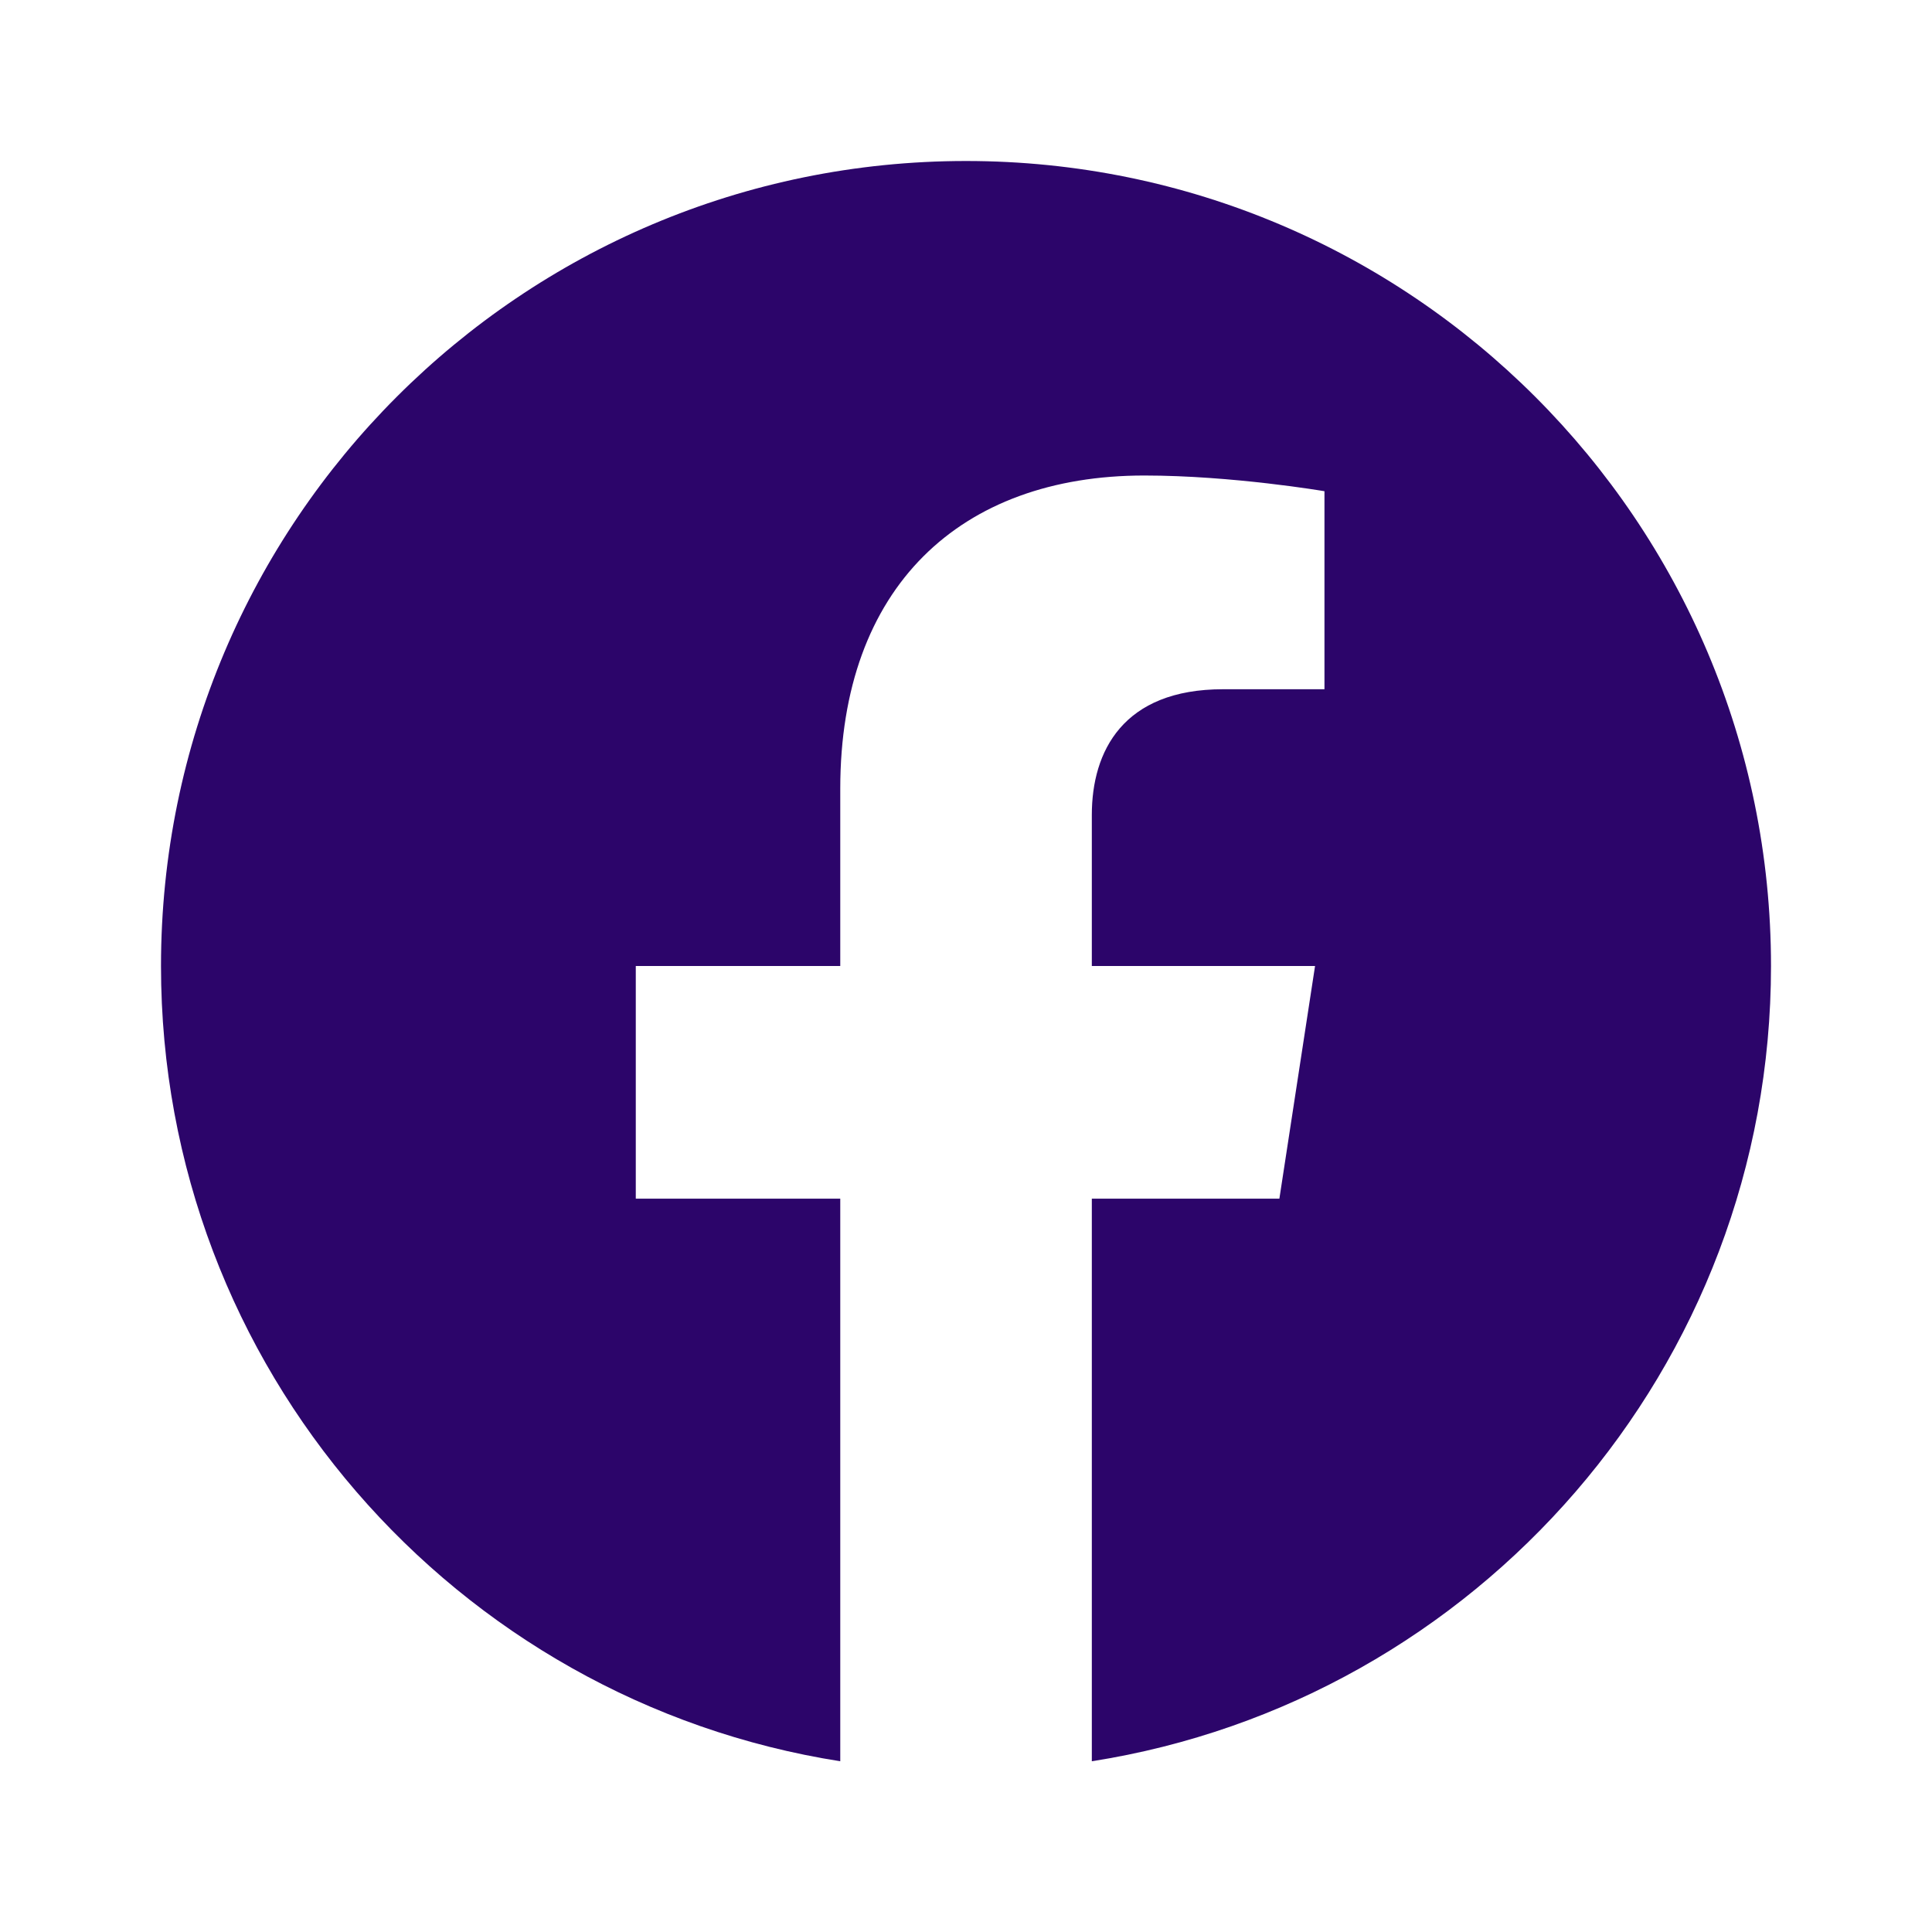
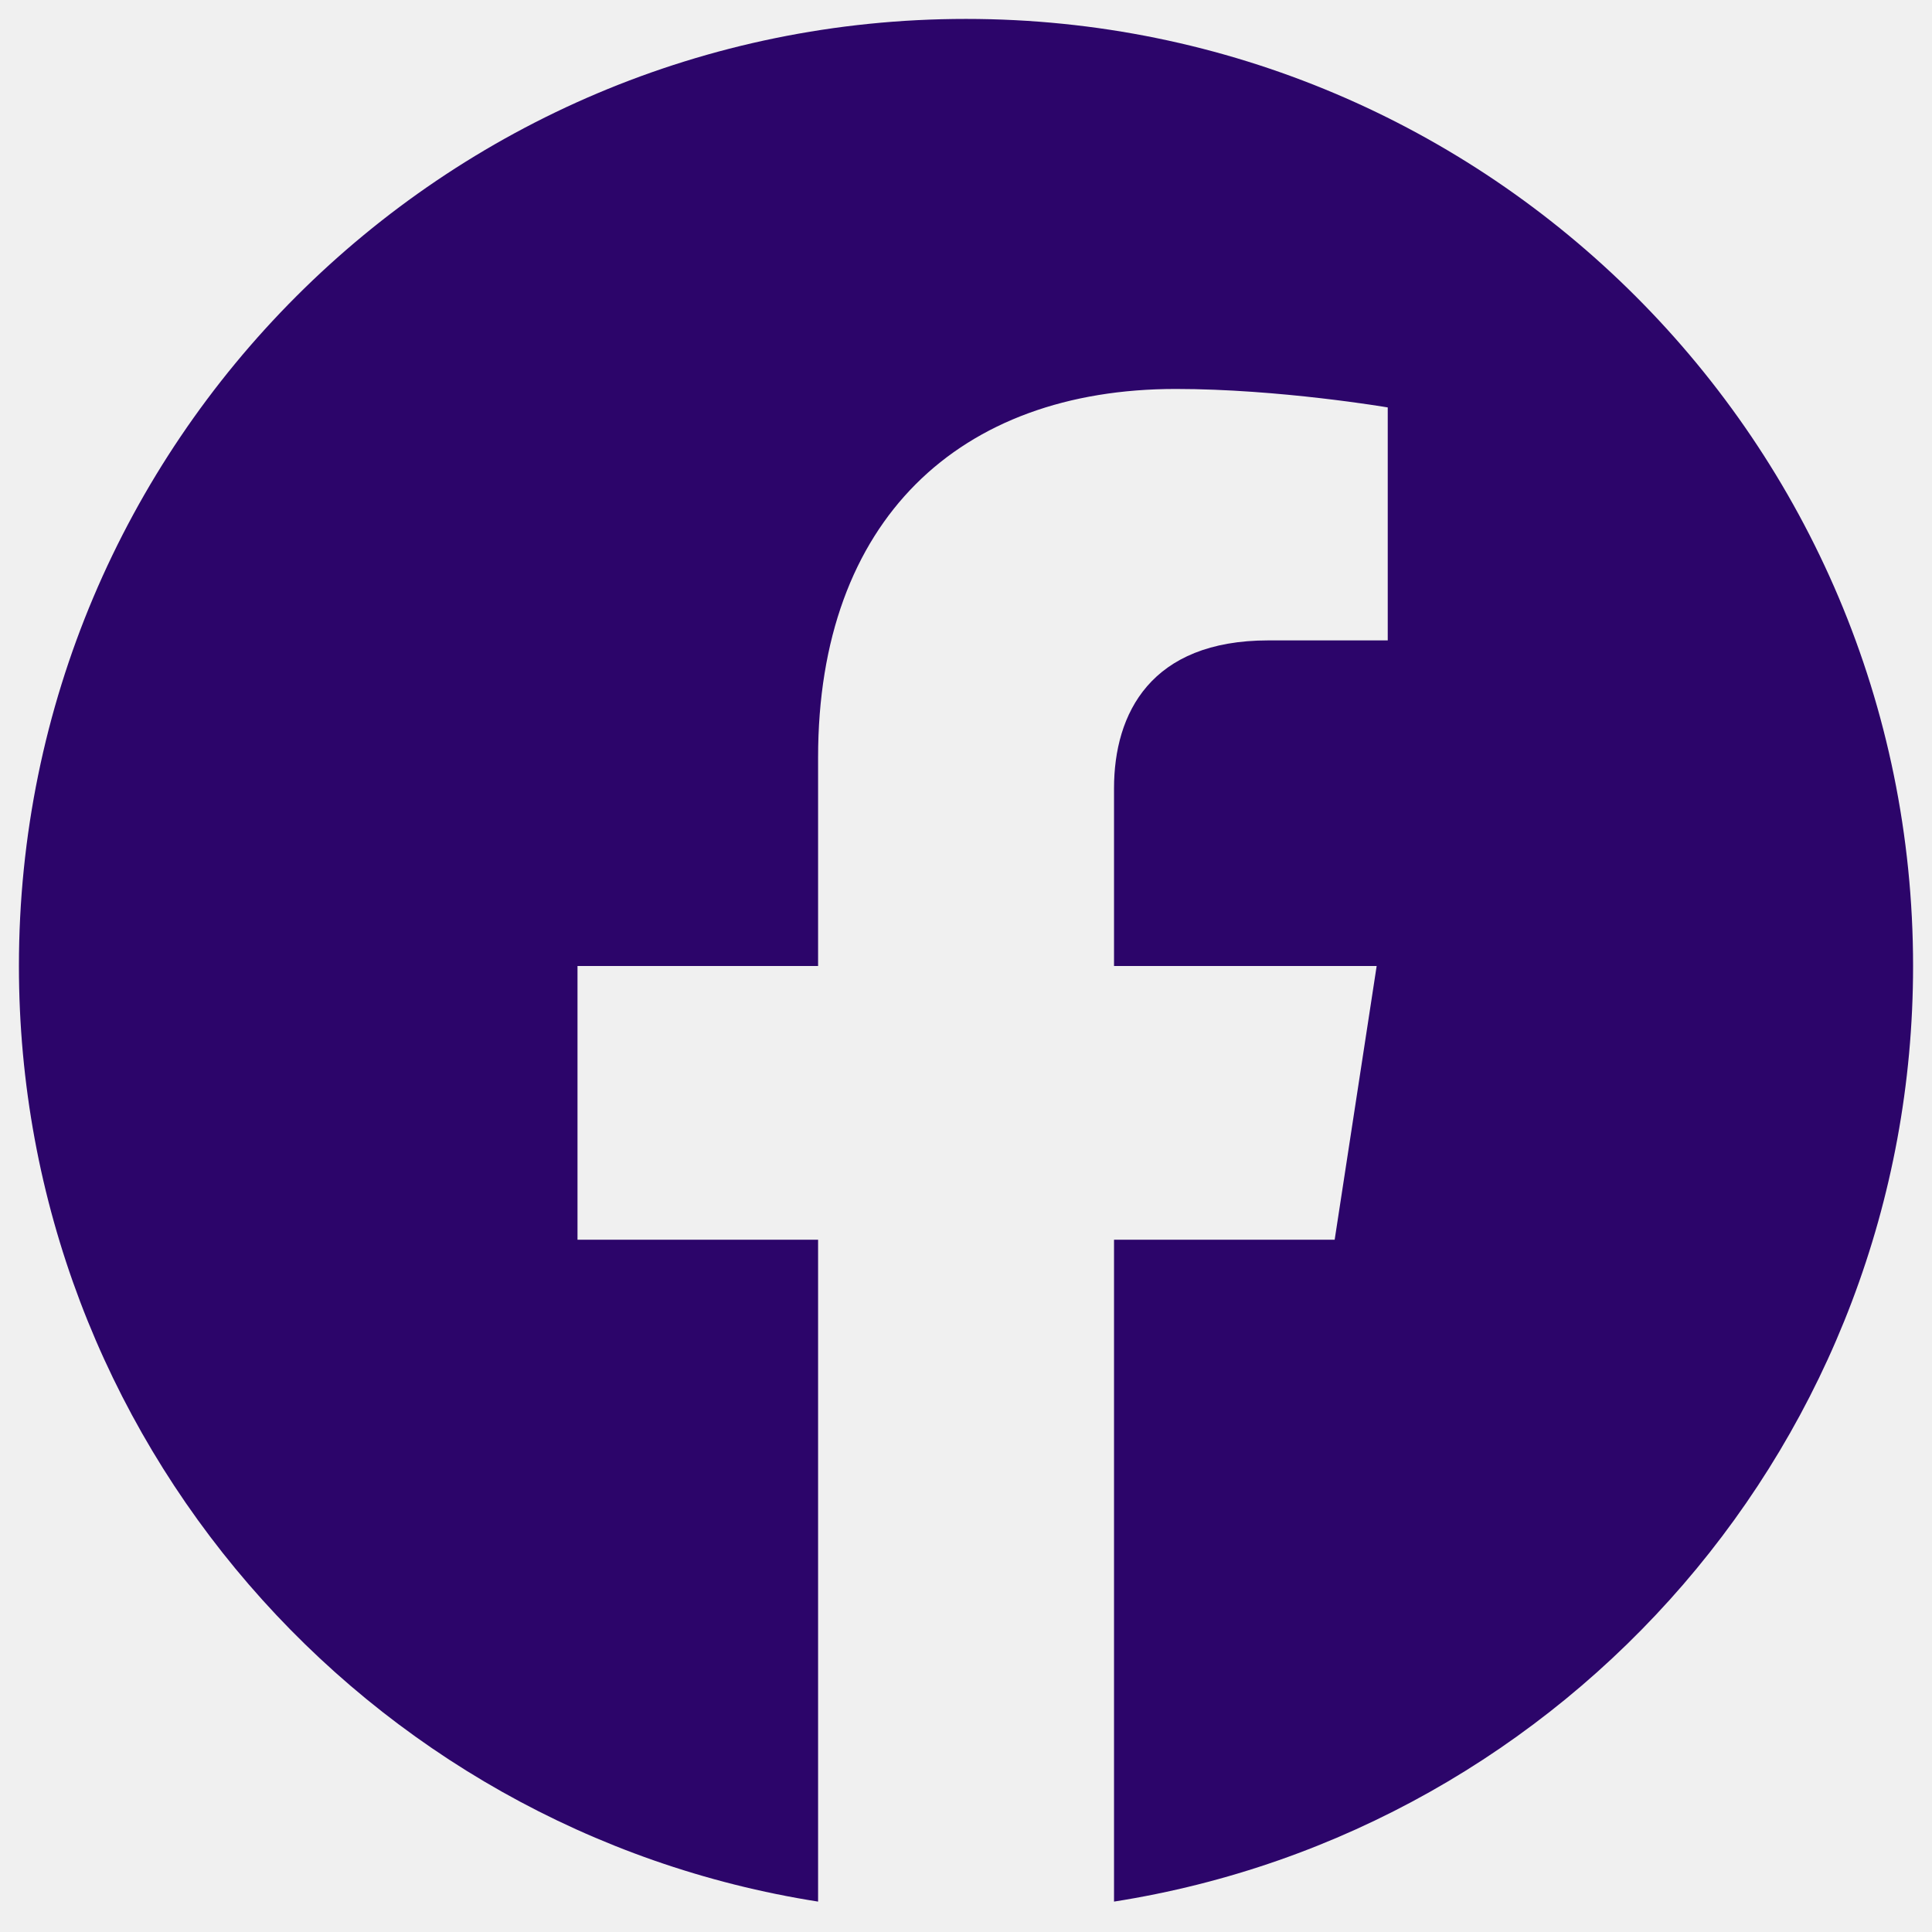
- <svg xmlns="http://www.w3.org/2000/svg" width="24" height="24" viewBox="0 0 24 24" fill="none">
-   <rect width="24" height="24" fill="white" />
-   <path d="M12 2C6.477 2 2 6.477 2 12C2 16.991 5.657 21.128 10.438 21.879V14.89H7.898V12H10.438V9.797C10.438 7.291 11.93 5.907 14.215 5.907C15.309 5.907 16.453 6.102 16.453 6.102V8.562H15.193C13.95 8.562 13.563 9.333 13.563 10.124V12H16.336L15.893 14.89H13.563V21.879C18.343 21.129 22 16.99 22 12C22 6.477 17.523 2 12 2Z" fill="#2C056A" />
+ <svg xmlns="http://www.w3.org/2000/svg" width="34" height="34" viewBox="0 0 34 34" fill="none">
+   <path d="M17 0.333C7.795 0.333 0.333 7.795 0.333 17C0.333 25.318 6.428 32.213 14.397 33.465V21.817H10.163V17H14.397V13.328C14.397 9.152 16.883 6.845 20.692 6.845C22.515 6.845 24.422 7.17 24.422 7.17V11.27H22.322C20.25 11.27 19.605 12.555 19.605 13.873V17H24.227L23.488 21.817H19.605V33.465C27.572 32.215 33.667 25.317 33.667 17C33.667 7.795 26.205 0.333 17 0.333Z" fill="#2C056A" />
</svg>
